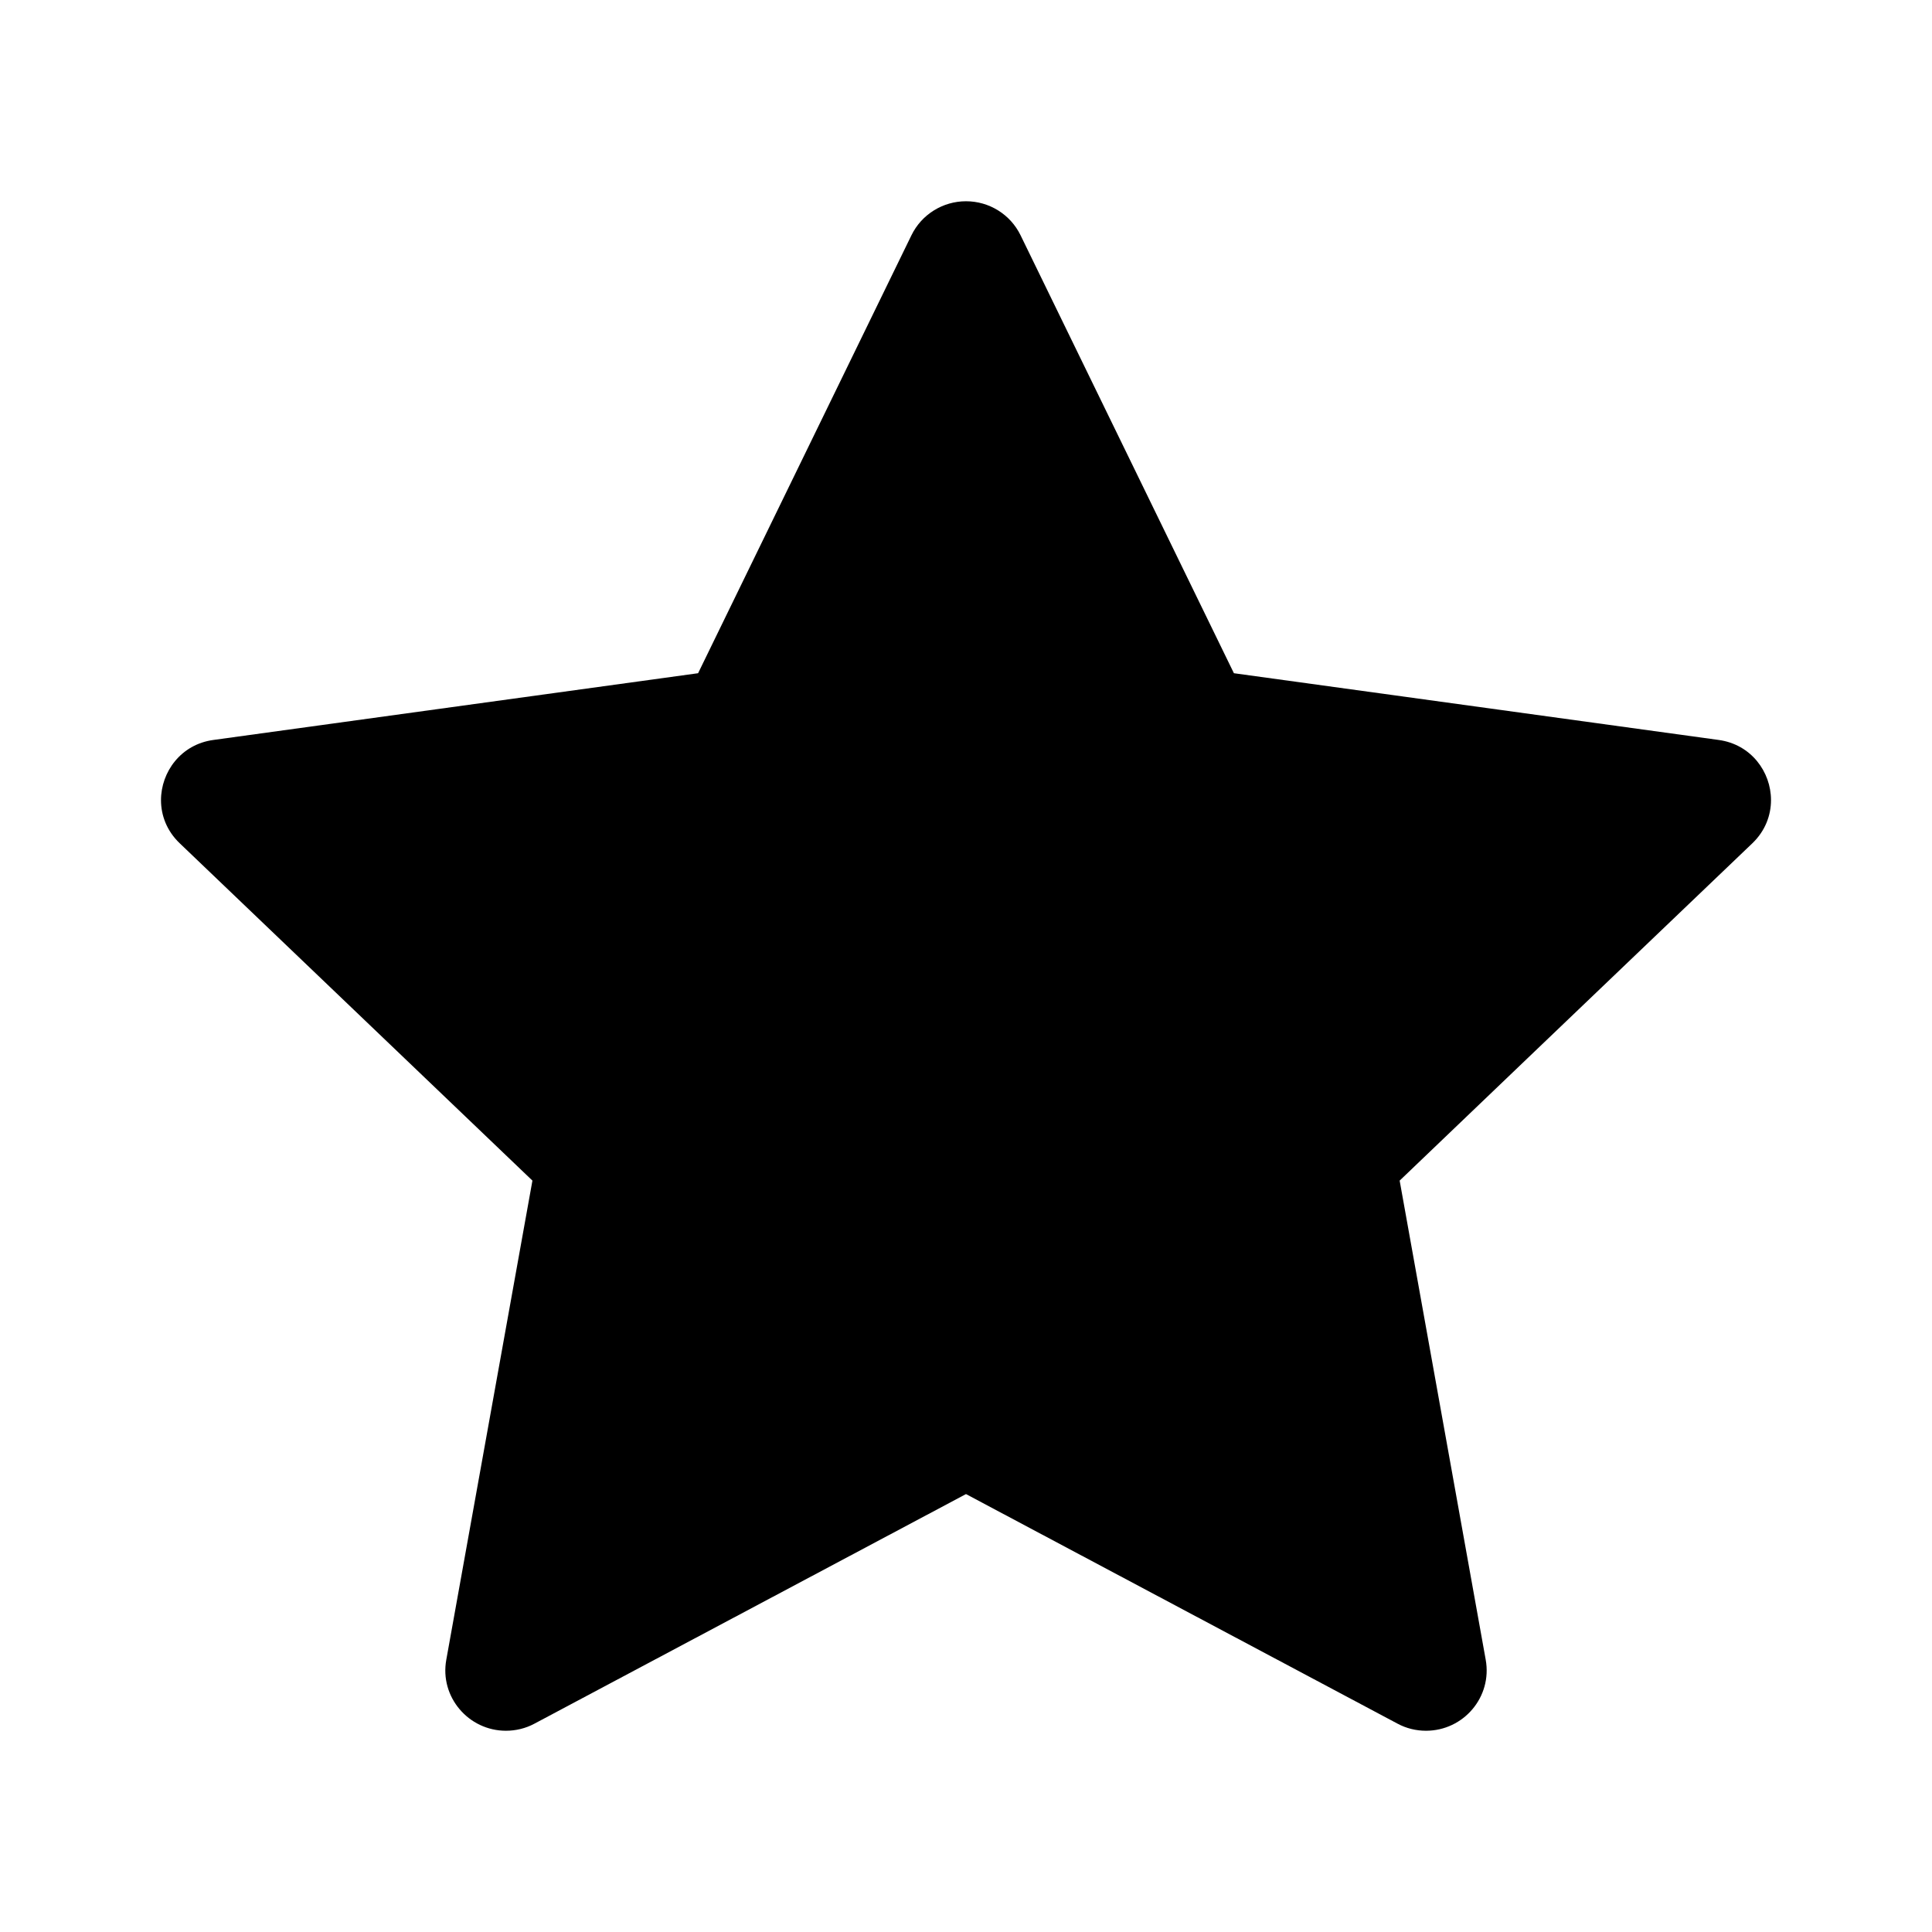
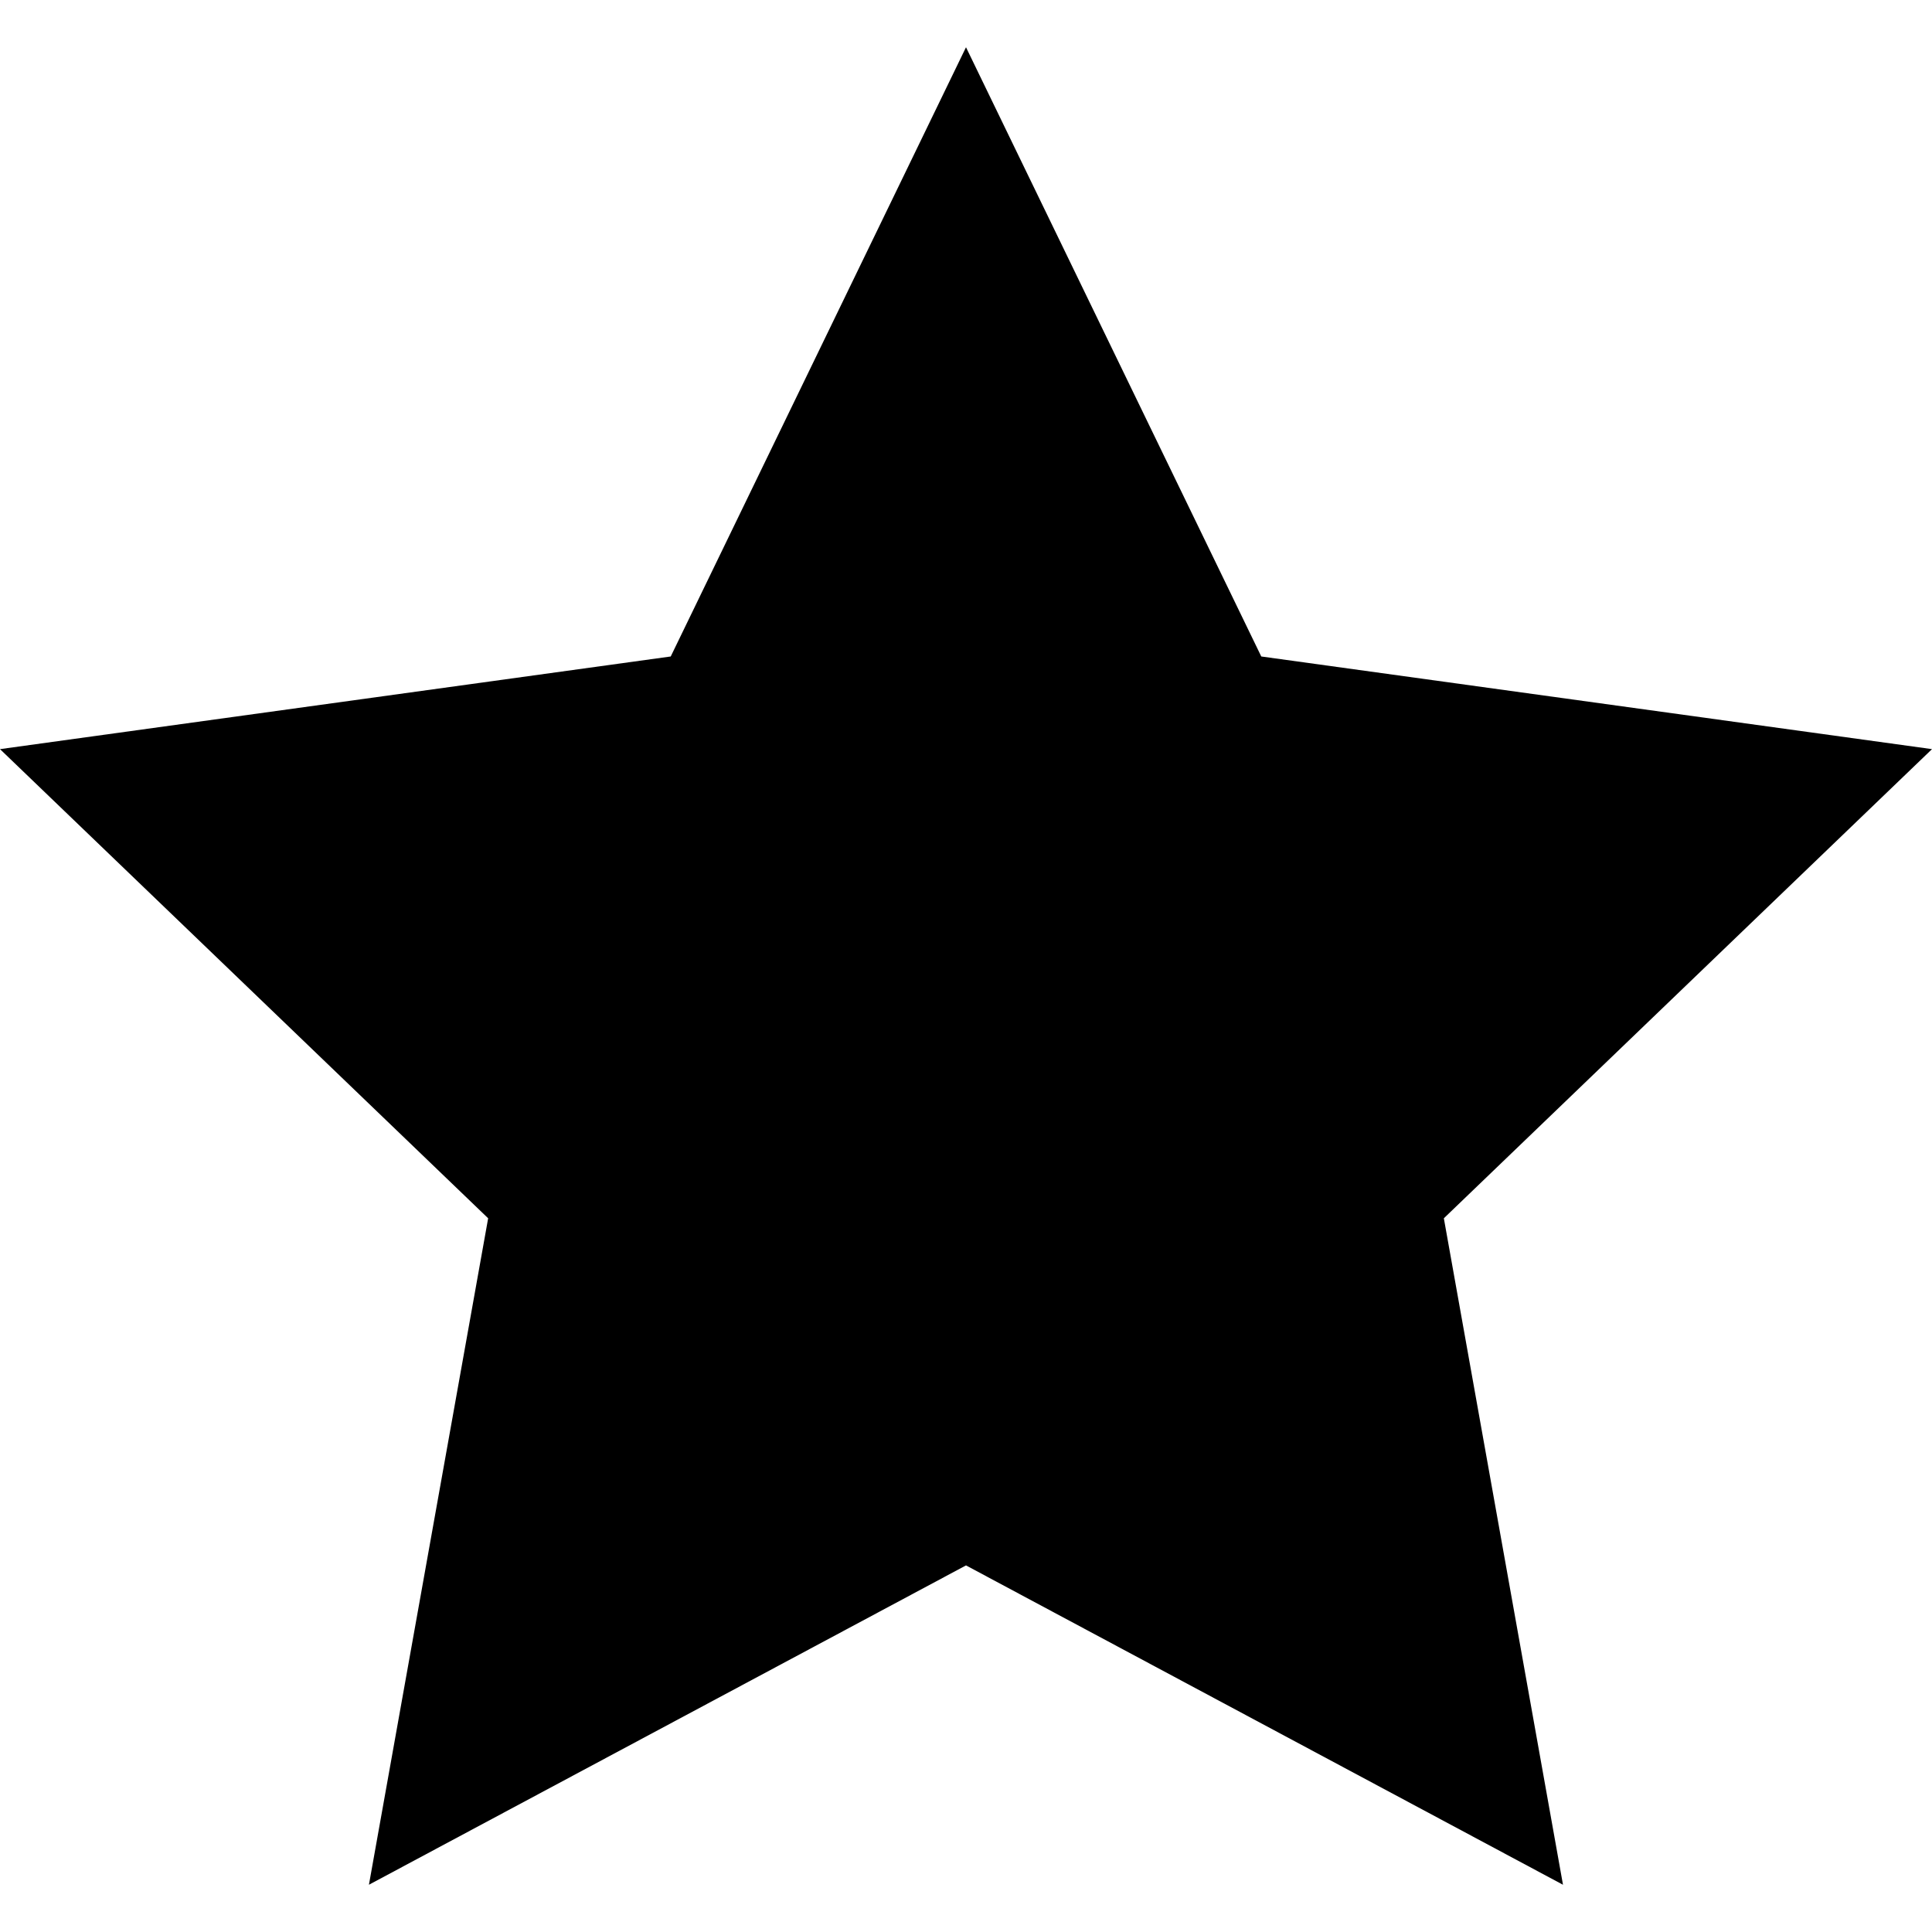
- <svg xmlns="http://www.w3.org/2000/svg" clip-rule="evenodd" fill-rule="evenodd" stroke-linejoin="round" stroke-miterlimit="2" viewBox="0 0 24 24">
-   <path d="m11.322 2.923c.126-.259.39-.423.678-.423.289 0 .552.164.678.423.974 1.998 2.65 5.44 2.65 5.44s3.811.524 6.022.829c.403.055.65.396.65.747 0 .19-.072.383-.231.536-1.61 1.538-4.382 4.191-4.382 4.191s.677 3.767 1.069 5.952c.083.462-.275.882-.742.882-.122 0-.244-.029-.355-.089-1.968-1.048-5.359-2.851-5.359-2.851s-3.391 1.803-5.359 2.851c-.111.06-.234.089-.356.089-.465 0-.825-.421-.741-.882.393-2.185 1.07-5.952 1.07-5.952s-2.773-2.653-4.382-4.191c-.16-.153-.232-.346-.232-.535 0-.352.249-.694.651-.748 2.211-.305 6.021-.829 6.021-.829s1.677-3.442 2.65-5.44z" fill-rule="nonzero" />
+ <svg xmlns="http://www.w3.org/2000/svg" width="24" height="24" viewBox="0 0 24 24">
+   <path d="M12 .587l3.668 7.568 8.332 1.151-6.064 5.828 1.48 8.279-7.416-3.967-7.417 3.967 1.481-8.279-6.064-5.828 8.332-1.151z" />
</svg>
